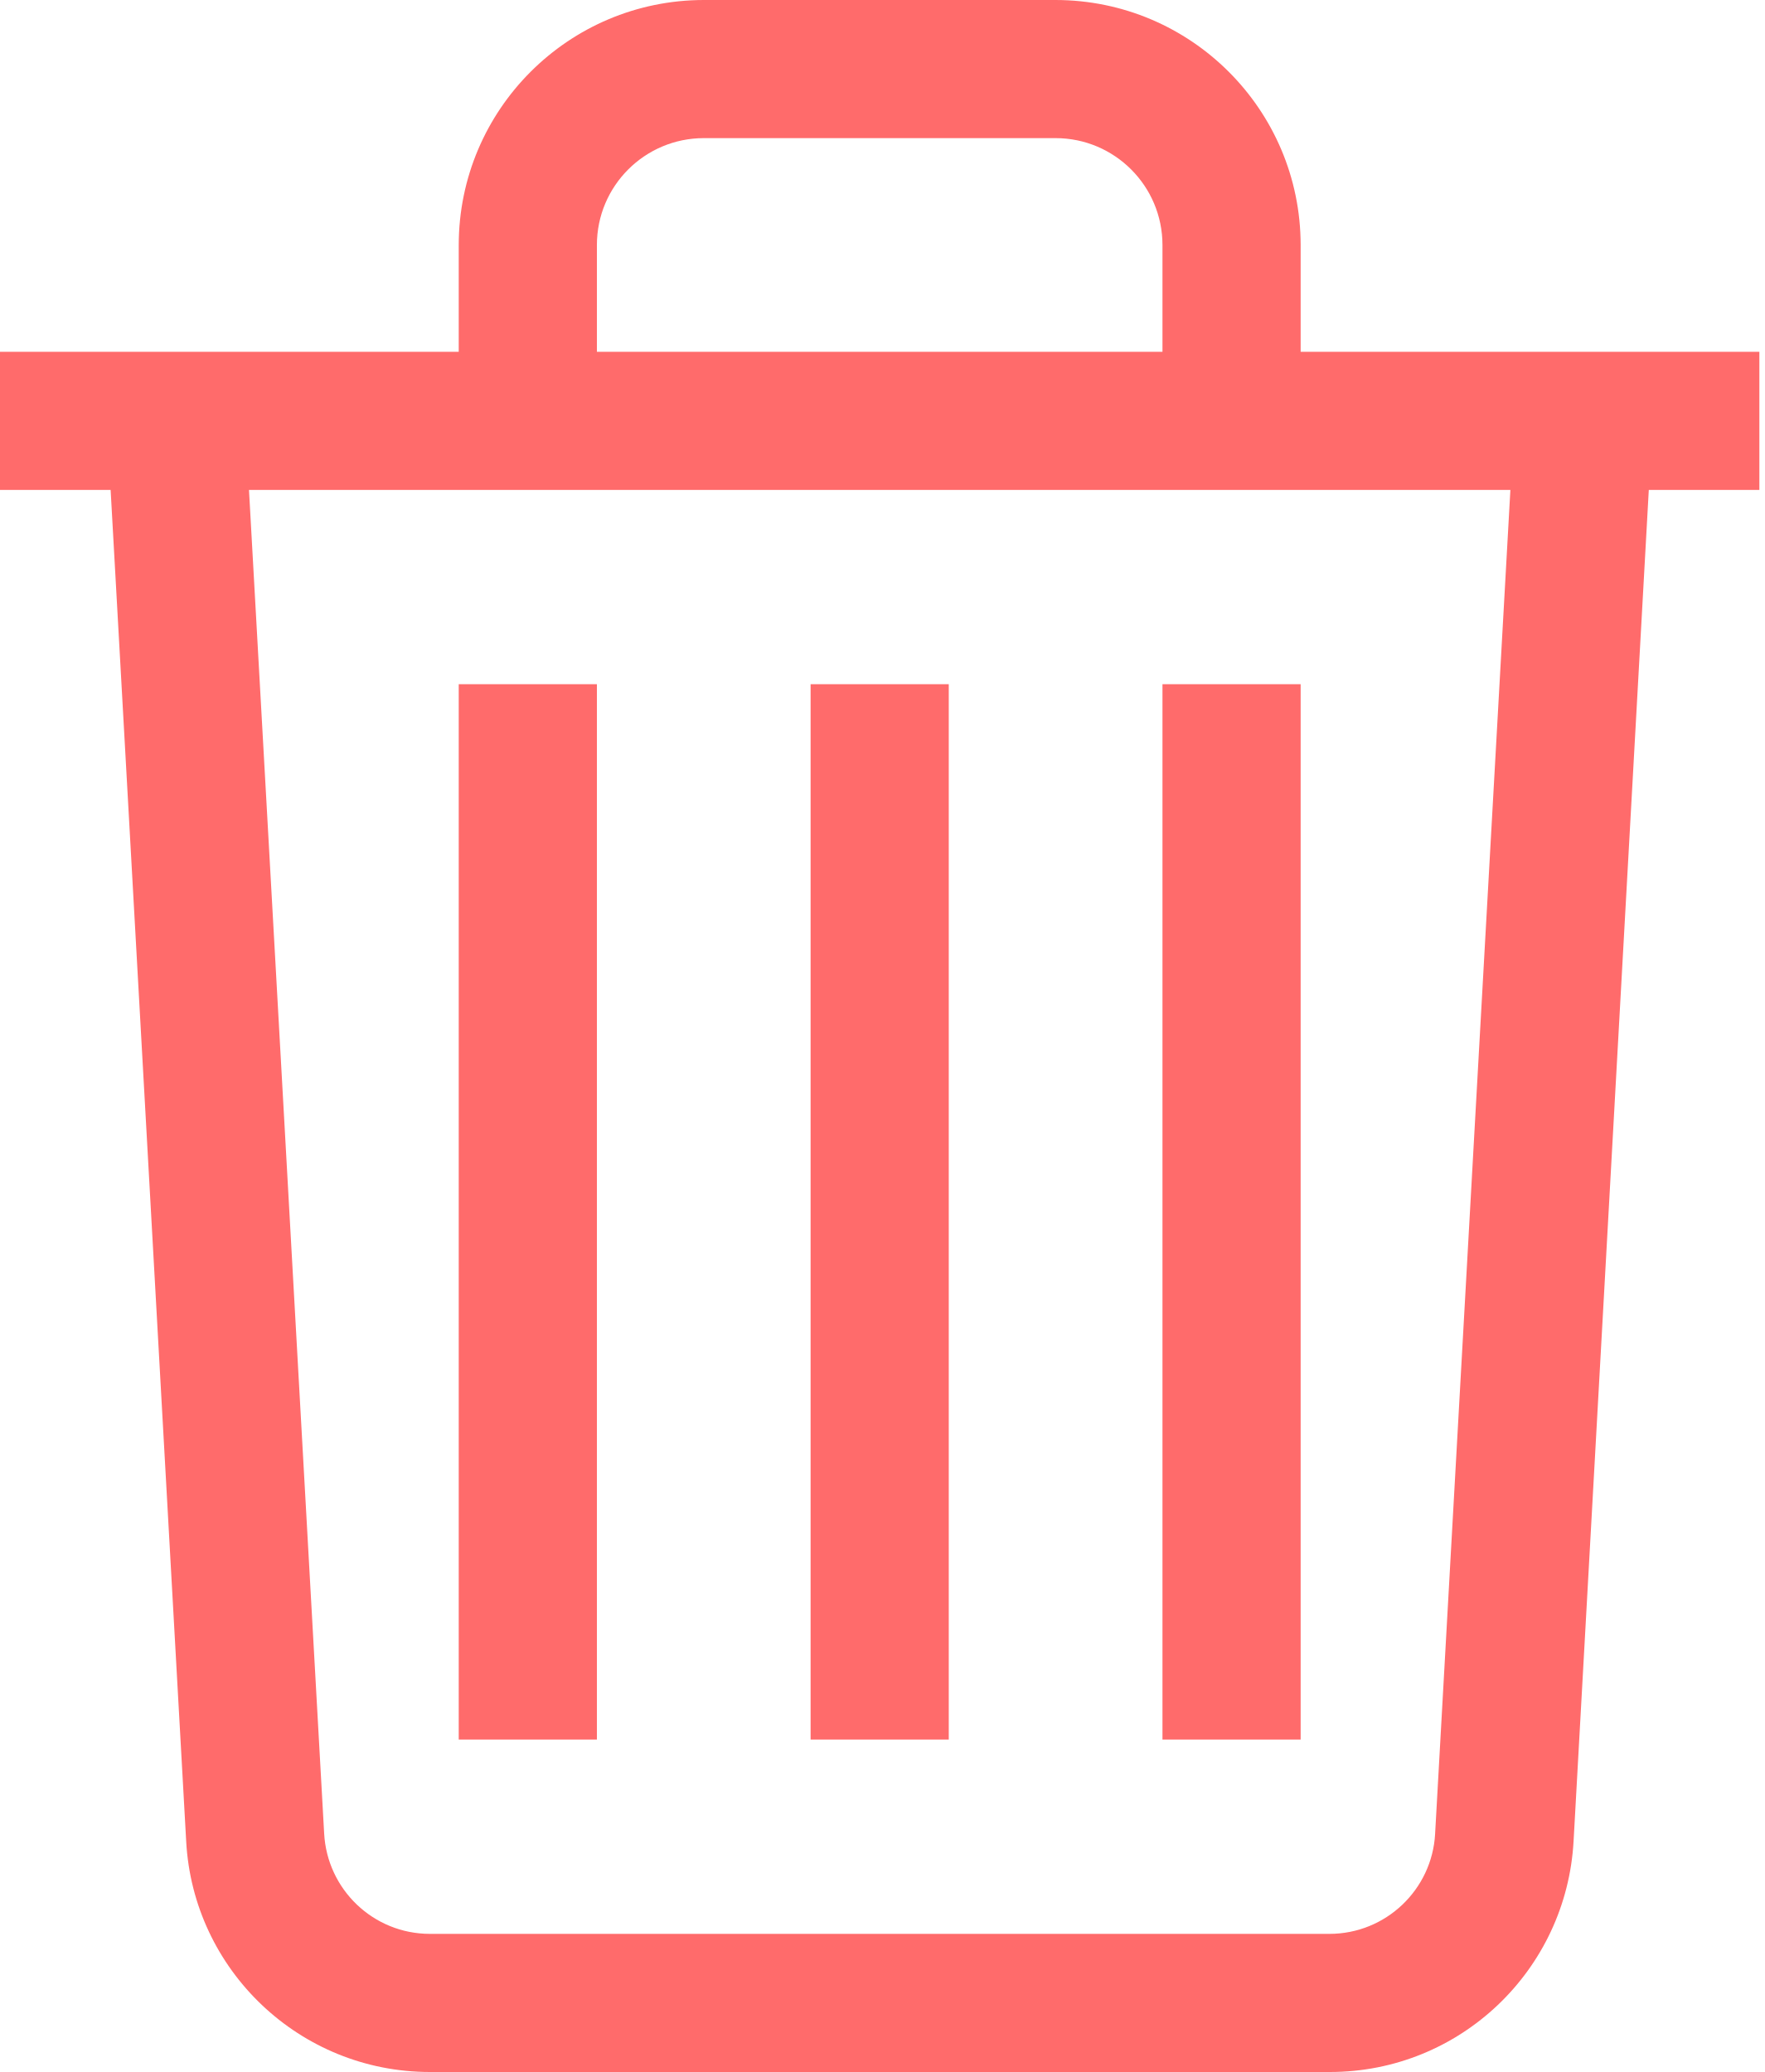
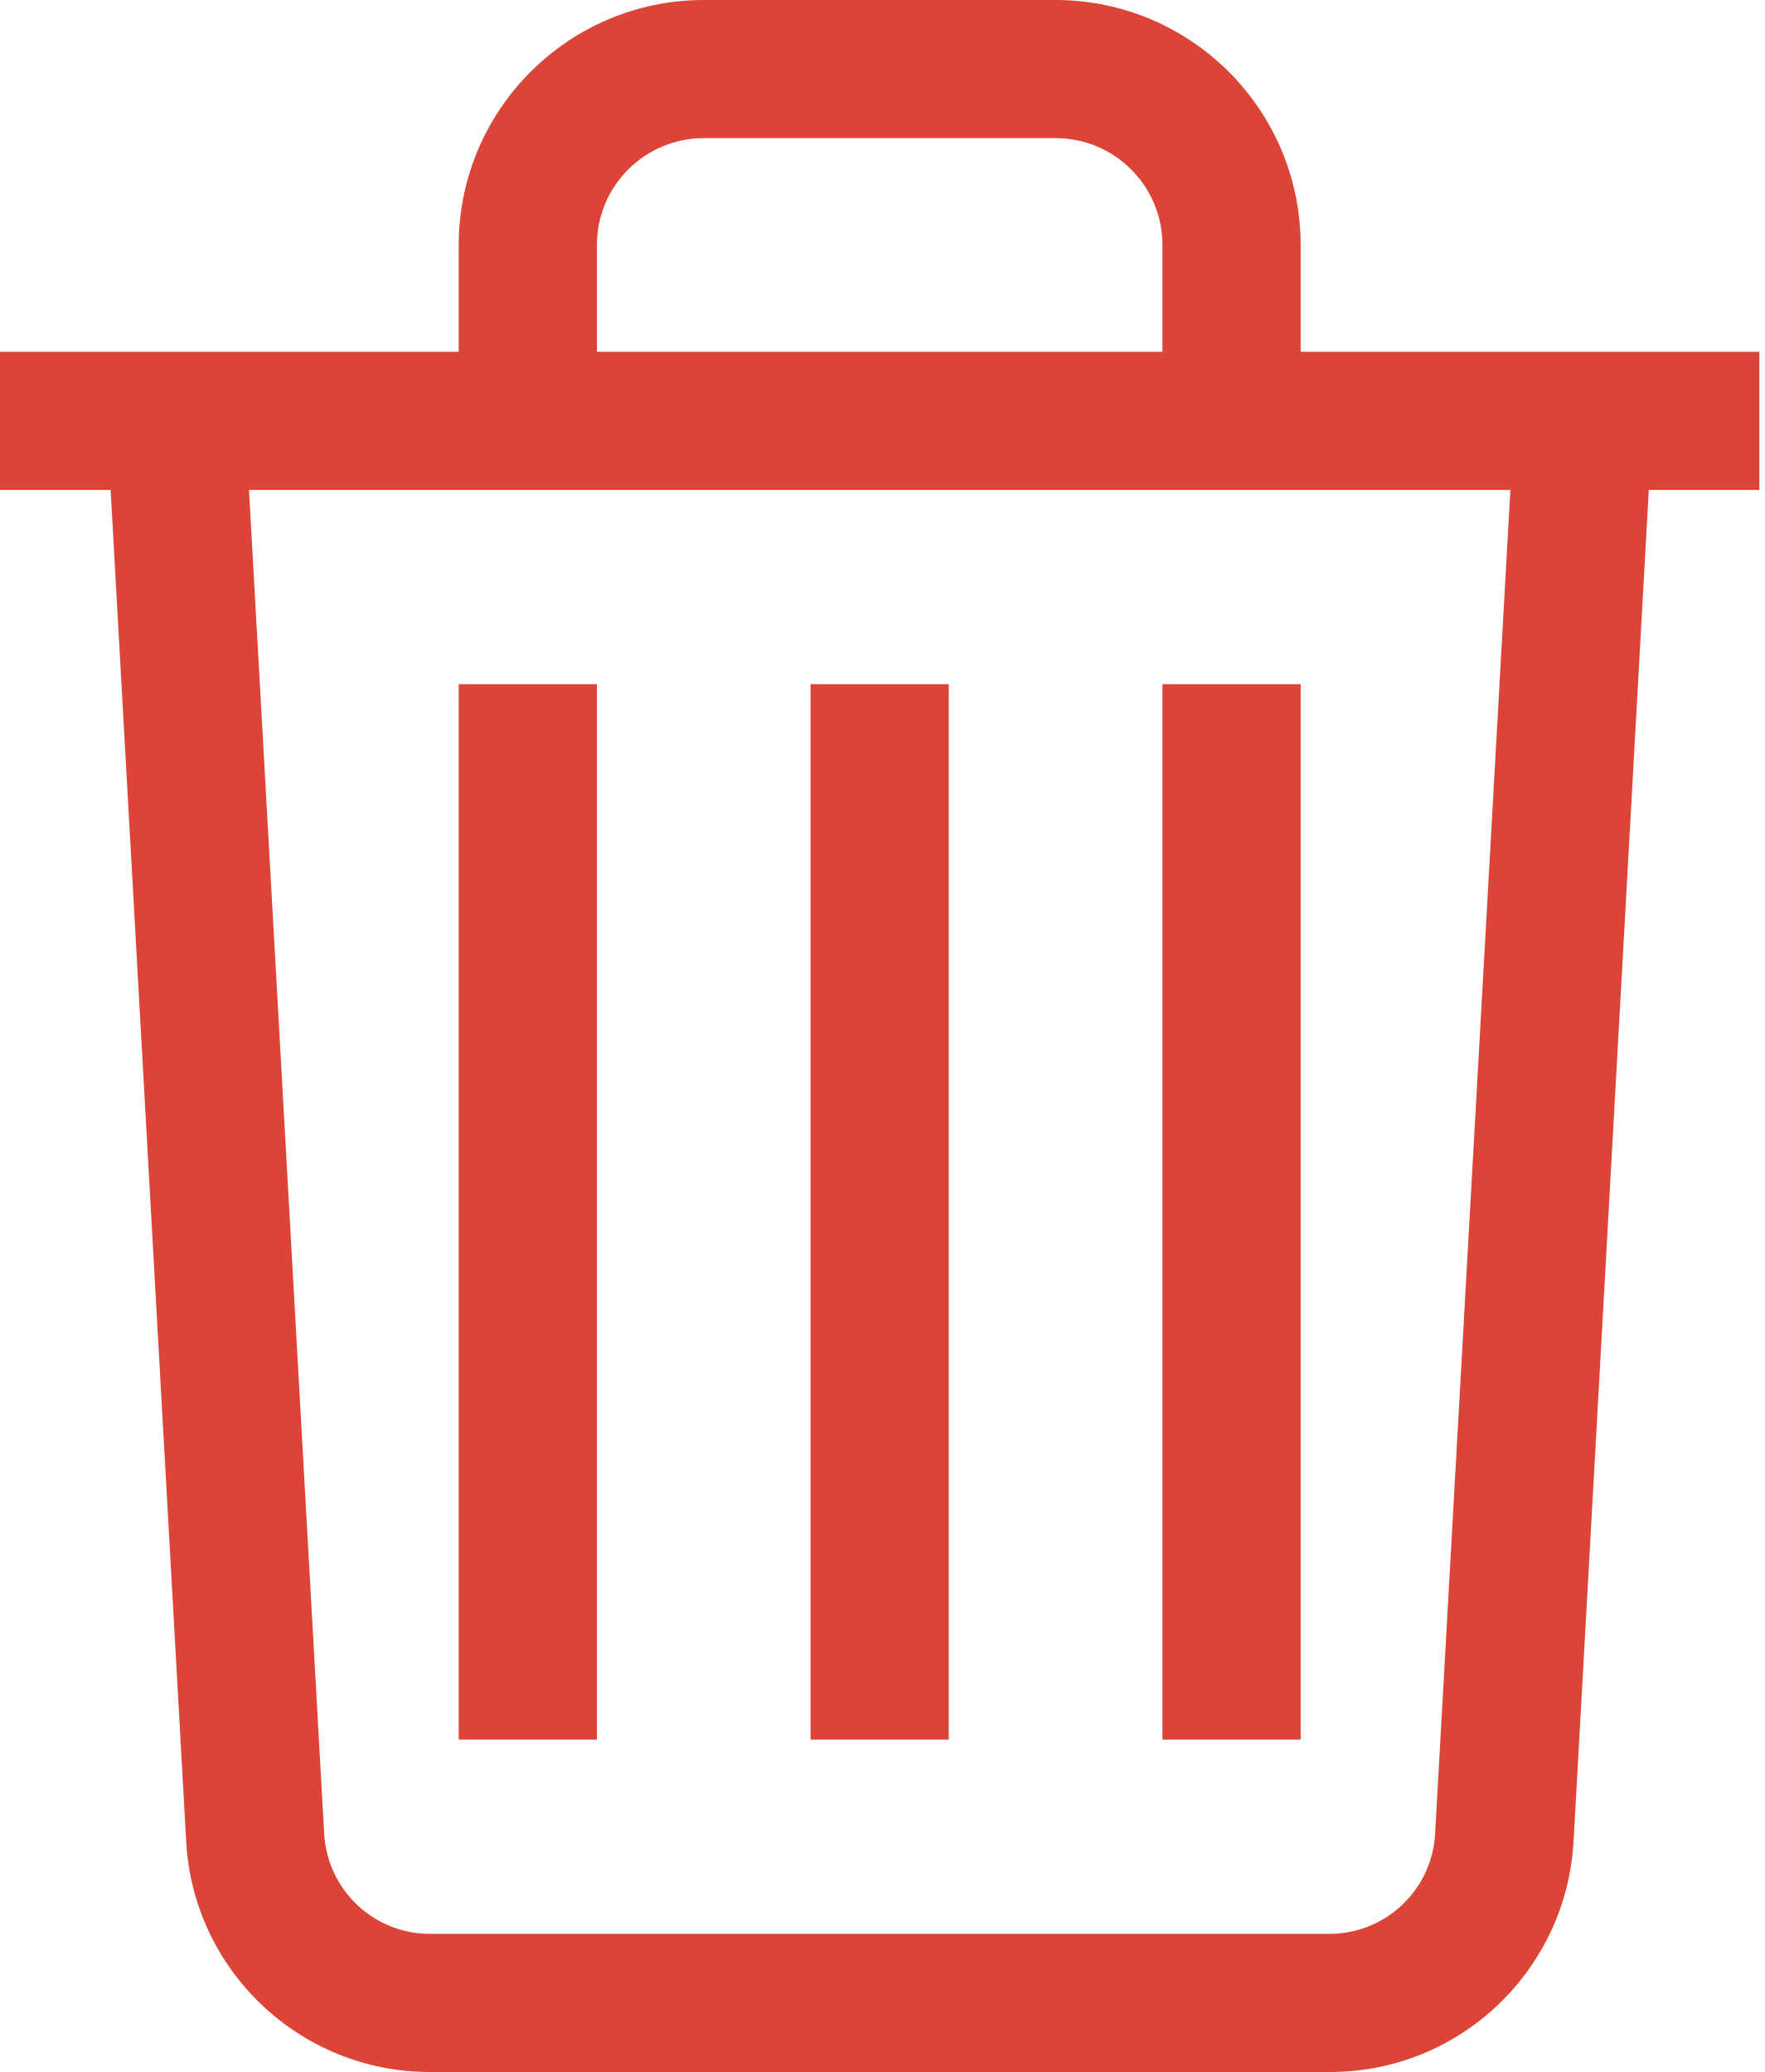
<svg xmlns="http://www.w3.org/2000/svg" width="109" height="128" viewBox="0 0 109 128" fill="none">
-   <path d="M82.108 128H26.552C18.504 128 11.929 121.694 11.499 113.753L11.497 113.715L6.355 21.732H102.303L97.183 113.732C96.745 121.703 90.175 128 82.135 128H82.106H82.108L82.108 128ZM15.377 30.265L20.019 113.254C20.2 116.722 23.054 119.465 26.55 119.467H82.102C85.592 119.465 88.443 116.731 88.632 113.288L88.632 113.271L93.28 30.265L15.377 30.265ZM108.657 30.265H0V21.732H108.657V30.265ZM43.463 0H65.194C73.548 0.01 80.317 6.779 80.327 15.132V30.265H28.331V15.133C28.34 6.779 35.109 0.01 43.462 0H43.463L43.463 0ZM71.793 21.732V15.133C71.79 11.489 68.838 8.537 65.195 8.533H43.463C39.82 8.537 36.867 11.489 36.864 15.132V21.732L71.793 21.732ZM58.595 107.463H50.062V42.269H58.595V107.463ZM80.327 107.463H71.793V42.269H80.327V107.463ZM36.864 107.463H28.331V42.269H36.864V107.463Z" fill="#FF6B6B" />
+   <path d="M82.108 128H26.552C18.504 128 11.929 121.694 11.499 113.753L11.497 113.715L6.355 21.732H102.303L97.183 113.732C96.745 121.703 90.175 128 82.135 128H82.106H82.108L82.108 128ZM15.377 30.265L20.019 113.254C20.2 116.722 23.054 119.465 26.55 119.467H82.102C85.592 119.465 88.443 116.731 88.632 113.288L88.632 113.271L93.28 30.265L15.377 30.265ZM108.657 30.265H0V21.732H108.657V30.265ZM43.463 0H65.194C73.548 0.01 80.317 6.779 80.327 15.132V30.265H28.331V15.133C28.34 6.779 35.109 0.01 43.462 0H43.463L43.463 0ZM71.793 21.732V15.133C71.79 11.489 68.838 8.537 65.195 8.533H43.463C39.82 8.537 36.867 11.489 36.864 15.132V21.732L71.793 21.732ZM58.595 107.463H50.062V42.269H58.595V107.463ZM80.327 107.463H71.793V42.269H80.327V107.463ZM36.864 107.463H28.331V42.269H36.864V107.463Z" fill="#DB4437" />
</svg>
